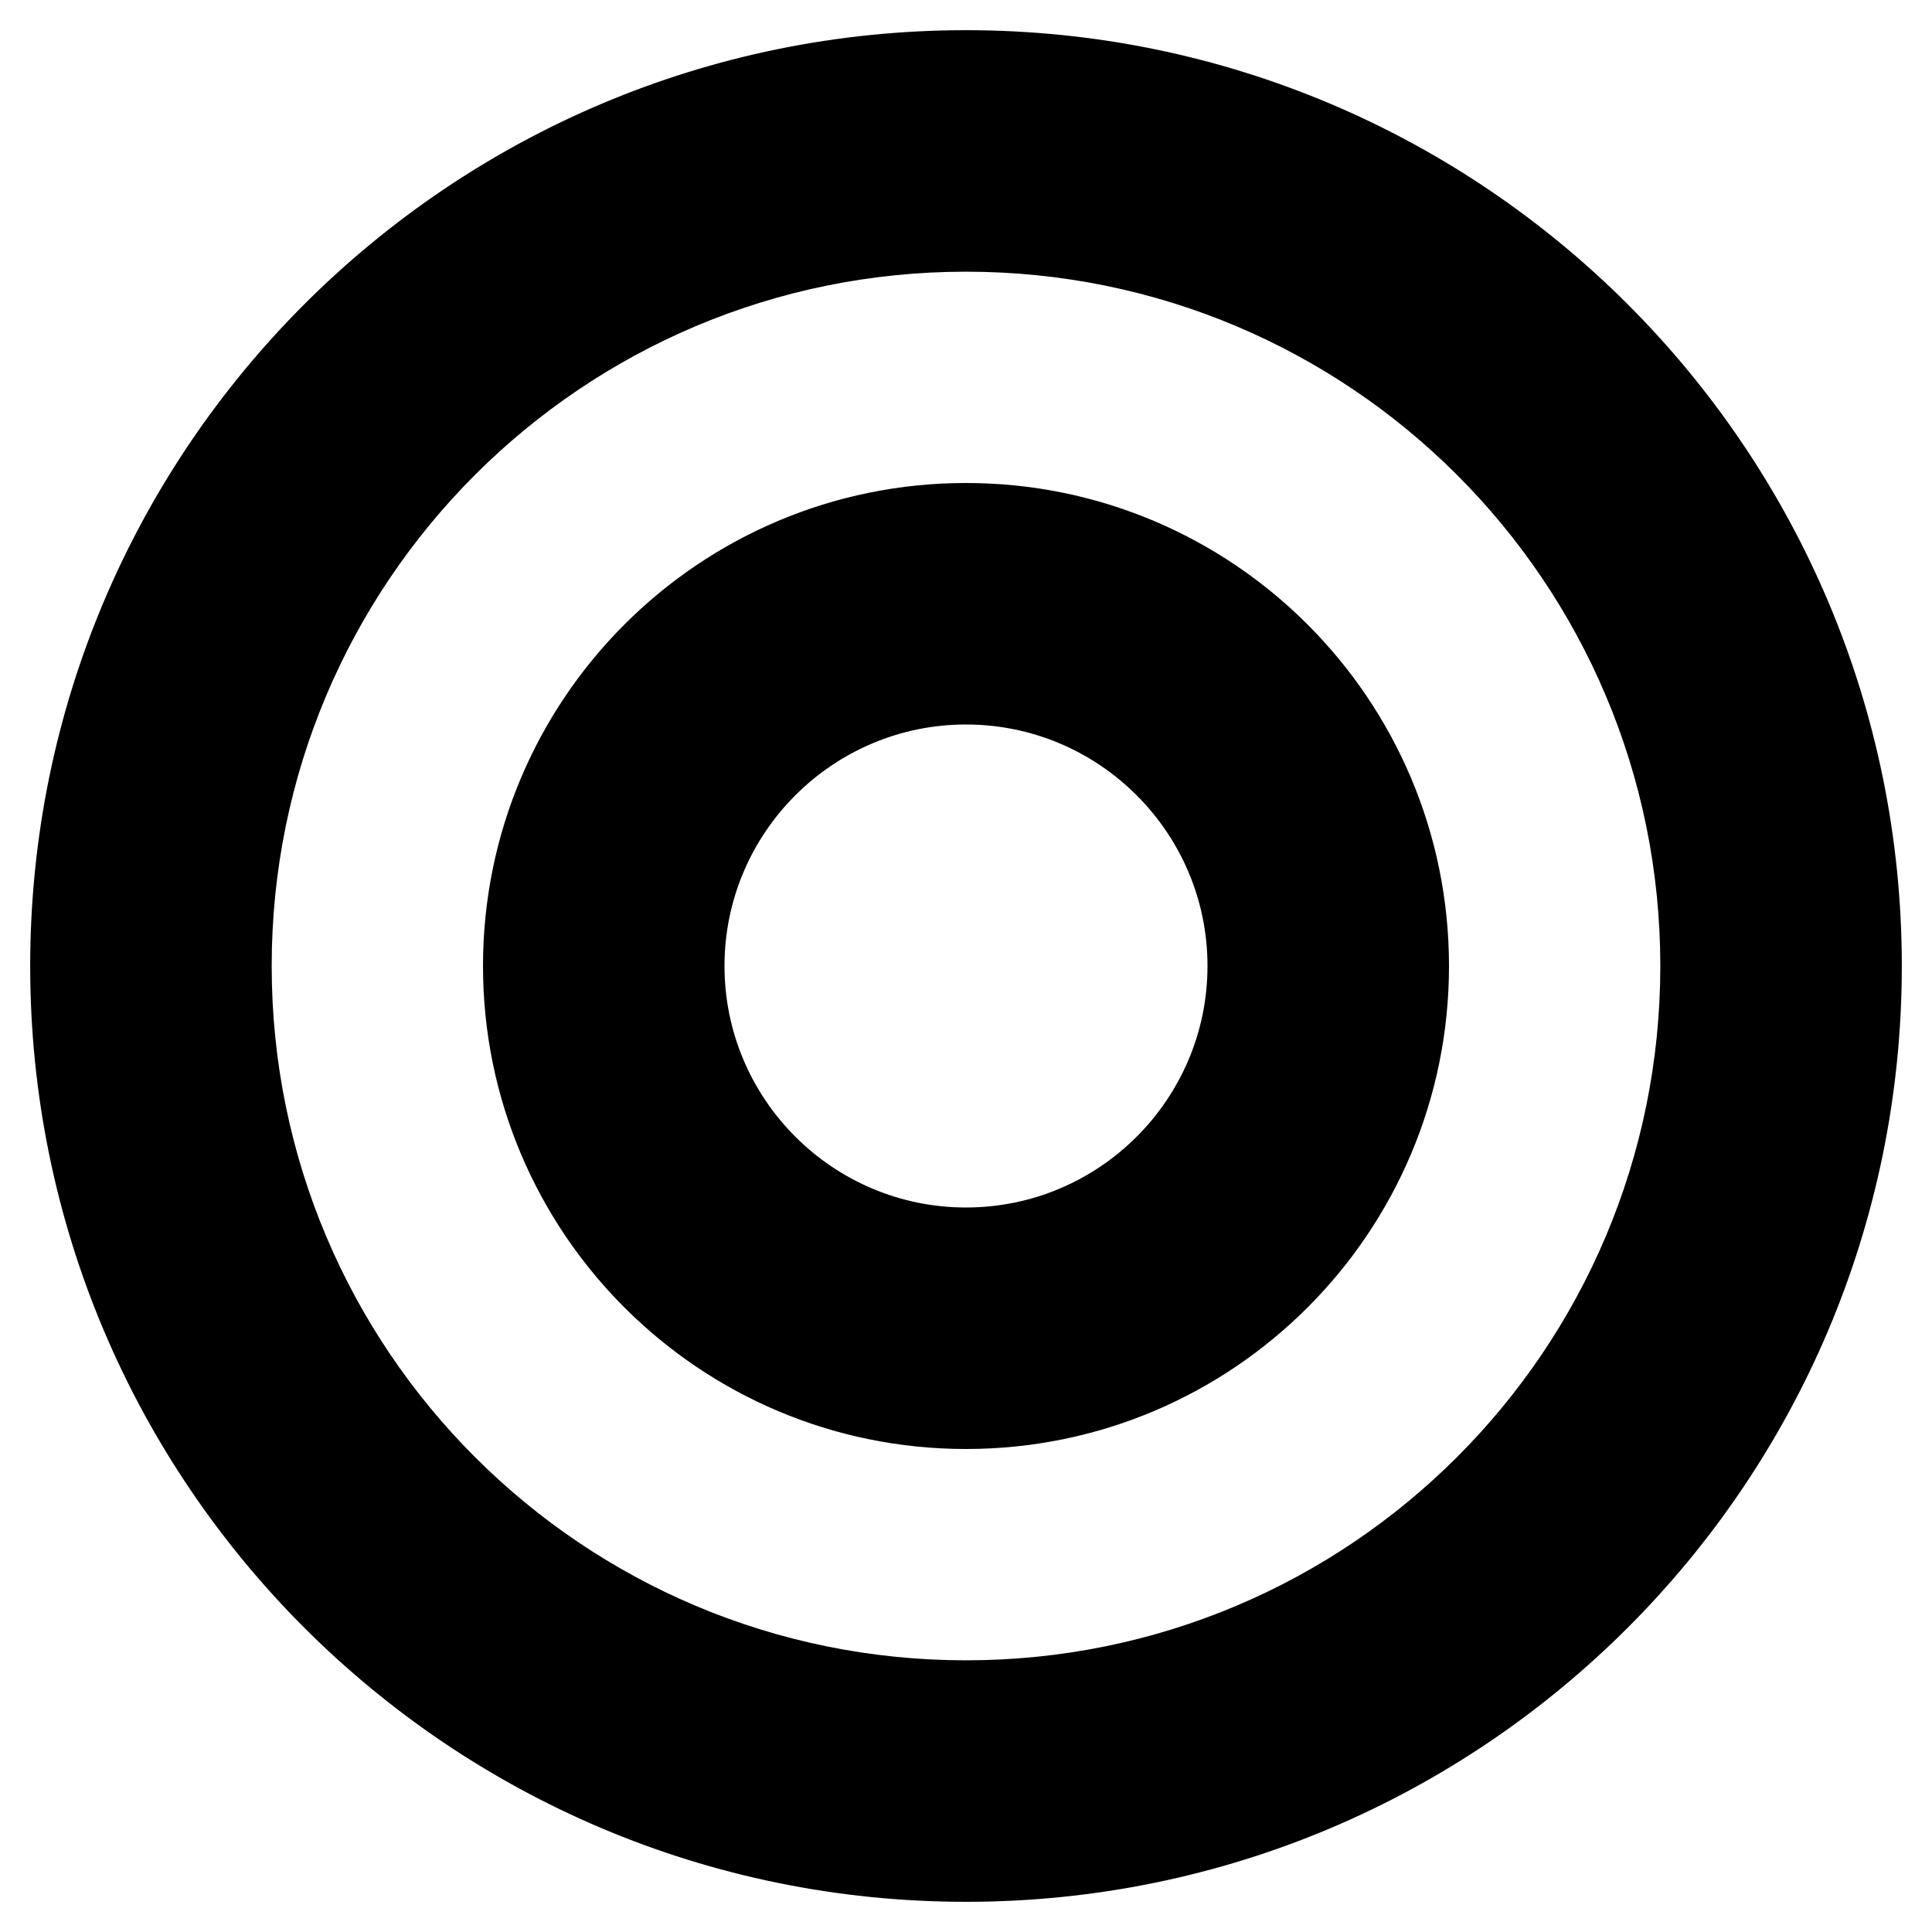
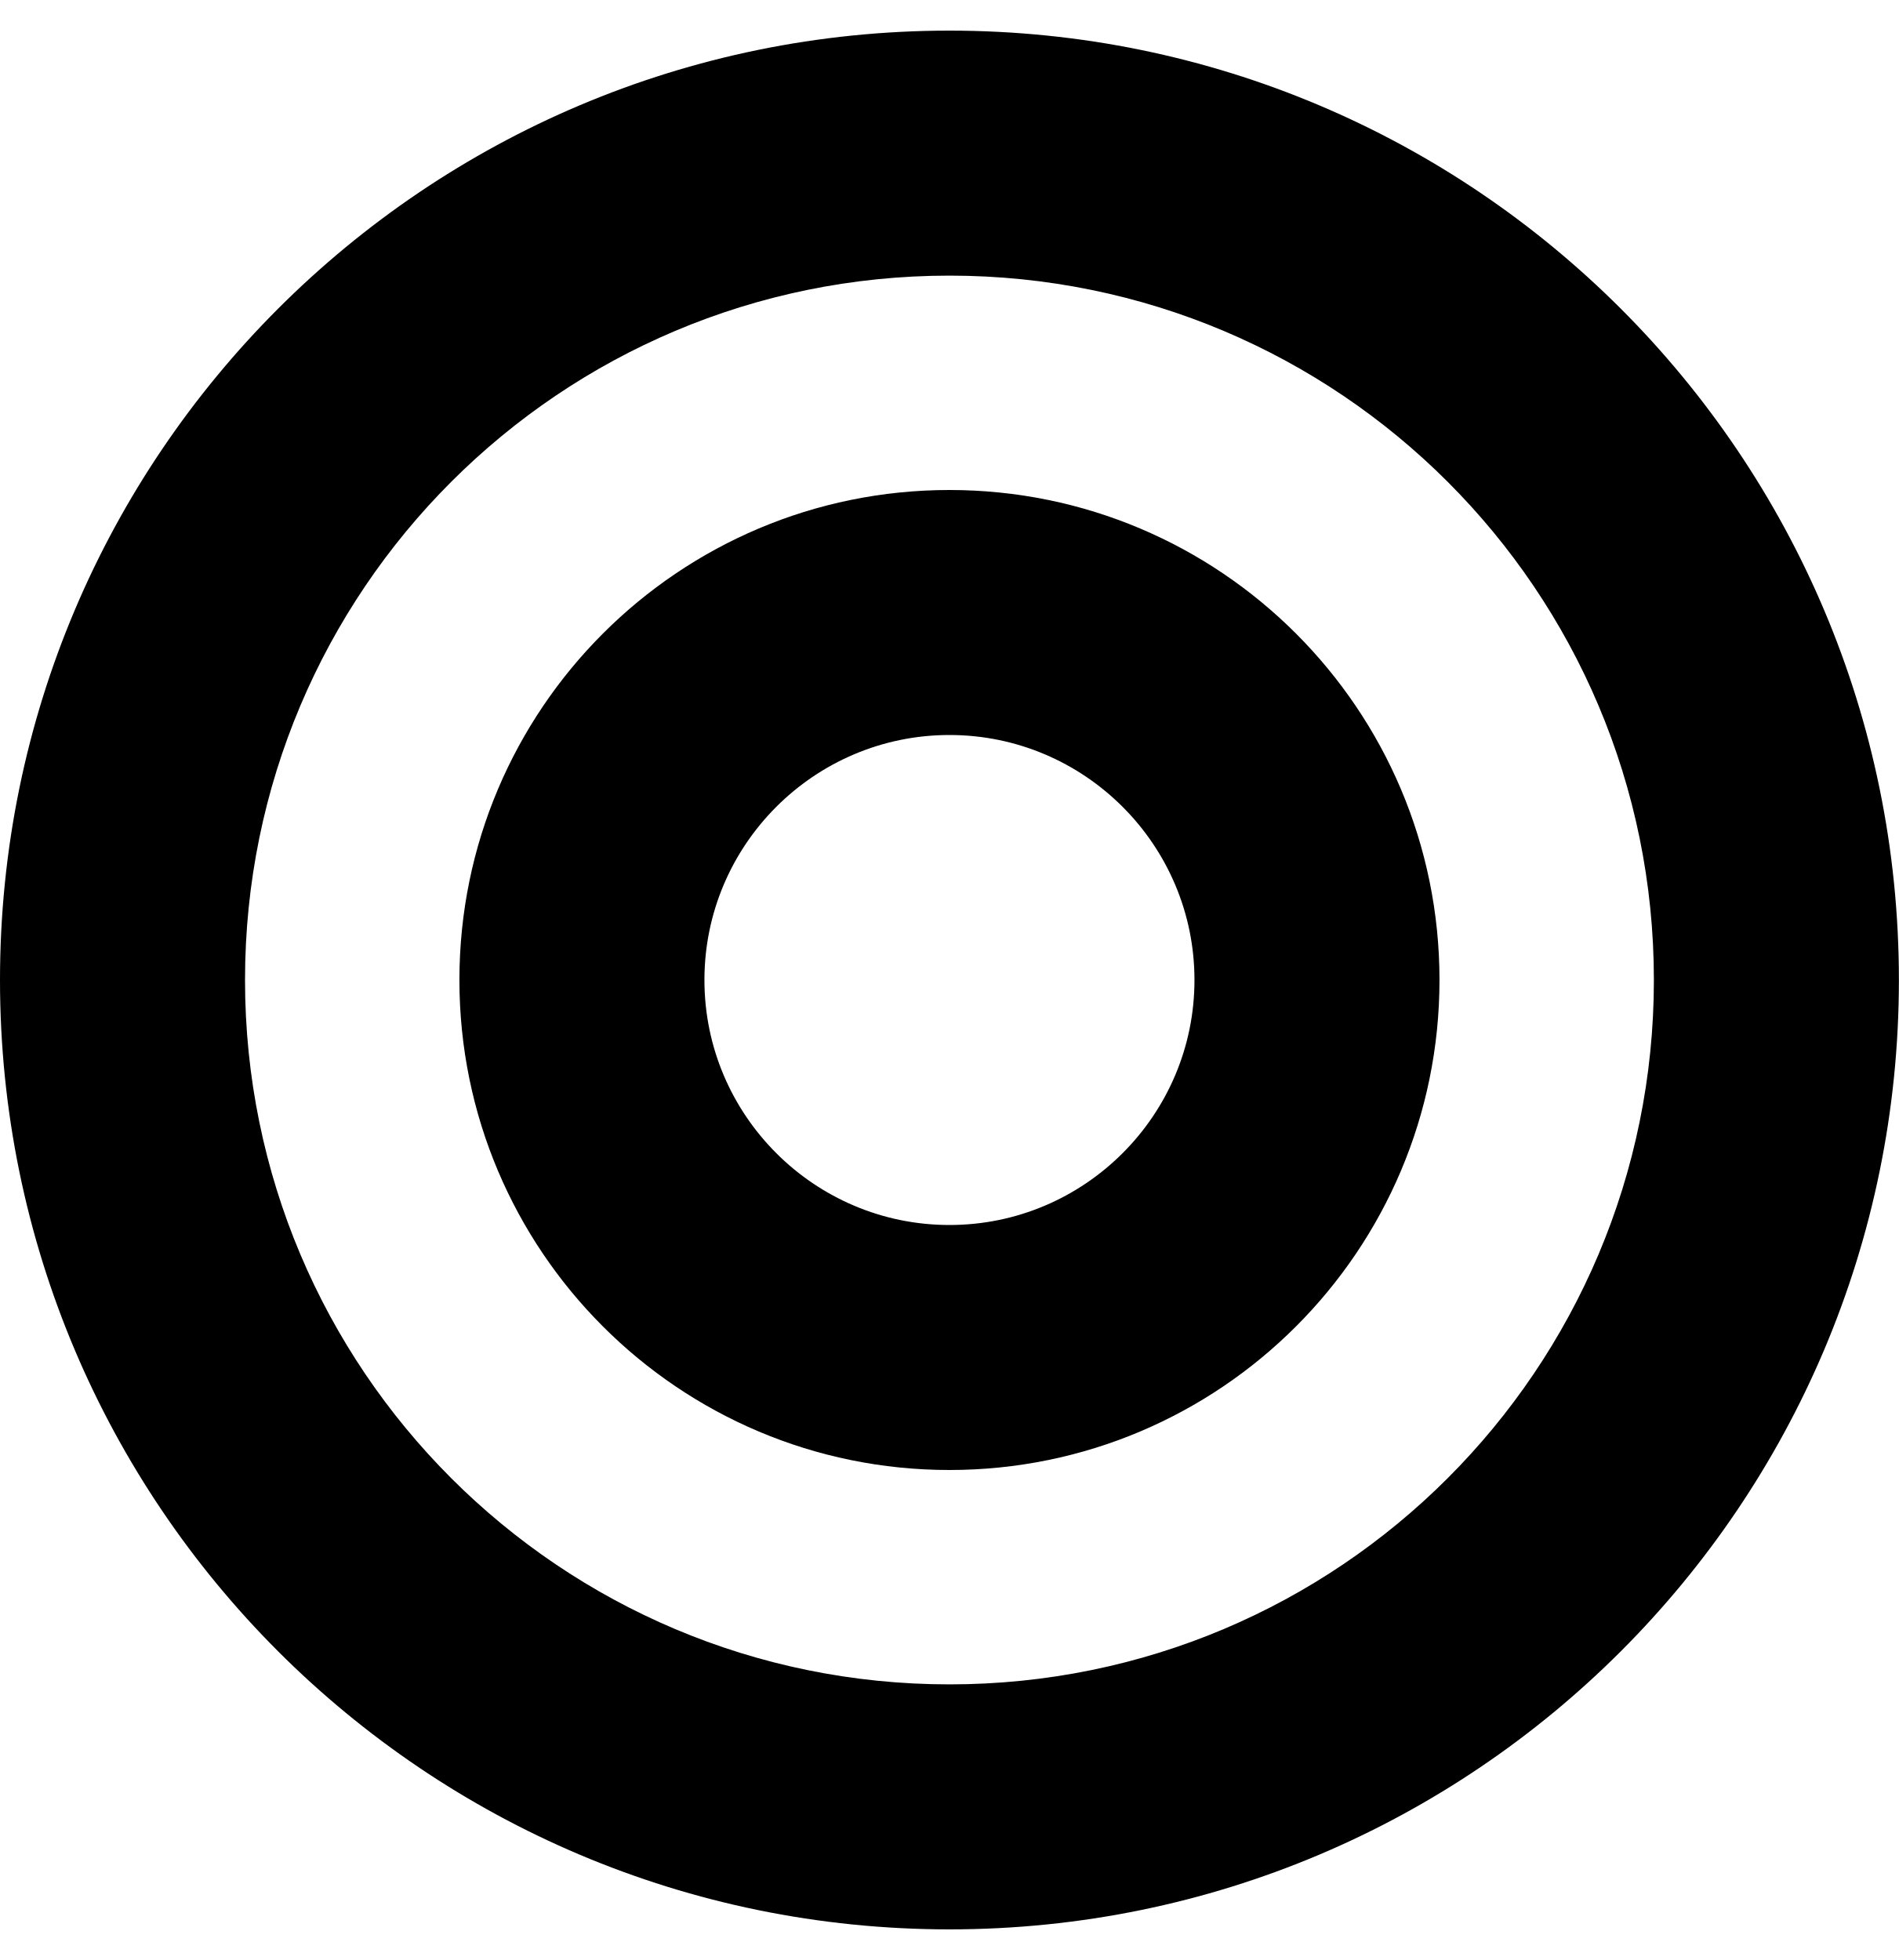
- <svg xmlns="http://www.w3.org/2000/svg" viewBox="0 0 512 512">
-   <path d="M256 72c101.689 0 184 82.295 184 184 0 101.689-82.295 184-184 184-101.689 0-184-82.295-184-184 0-101.689 82.295-184 184-184m0-64C119.033 8 8 119.033 8 256s111.033 248 248 248 248-111.033 248-248S392.967 8 256 8zm0 184c35.29 0 64 28.71 64 64s-28.71 64-64 64-64-28.71-64-64 28.71-64 64-64m0-64c-70.692 0-128 57.308-128 128s57.308 128 128 128 128-57.308 128-128-57.308-128-128-128z" />
+ <svg xmlns="http://www.w3.org/2000/svg" viewBox="0 0 496 512">
+   <path d="M248 8C111.03 8 0 119.03 0 256s111.03 248 248 248 248-111.03 248-248S384.97 8 248 8zm0 432c-101.69 0-184-82.29-184-184 0-101.69 82.29-184 184-184 101.69 0 184 82.29 184 184 0 101.69-82.29 184-184 184zm0-312c-70.69 0-128 57.31-128 128s57.31 128 128 128 128-57.31 128-128-57.31-128-128-128zm0 192c-35.29 0-64-28.71-64-64s28.71-64 64-64 64 28.71 64 64-28.71 64-64 64z" />
</svg>
